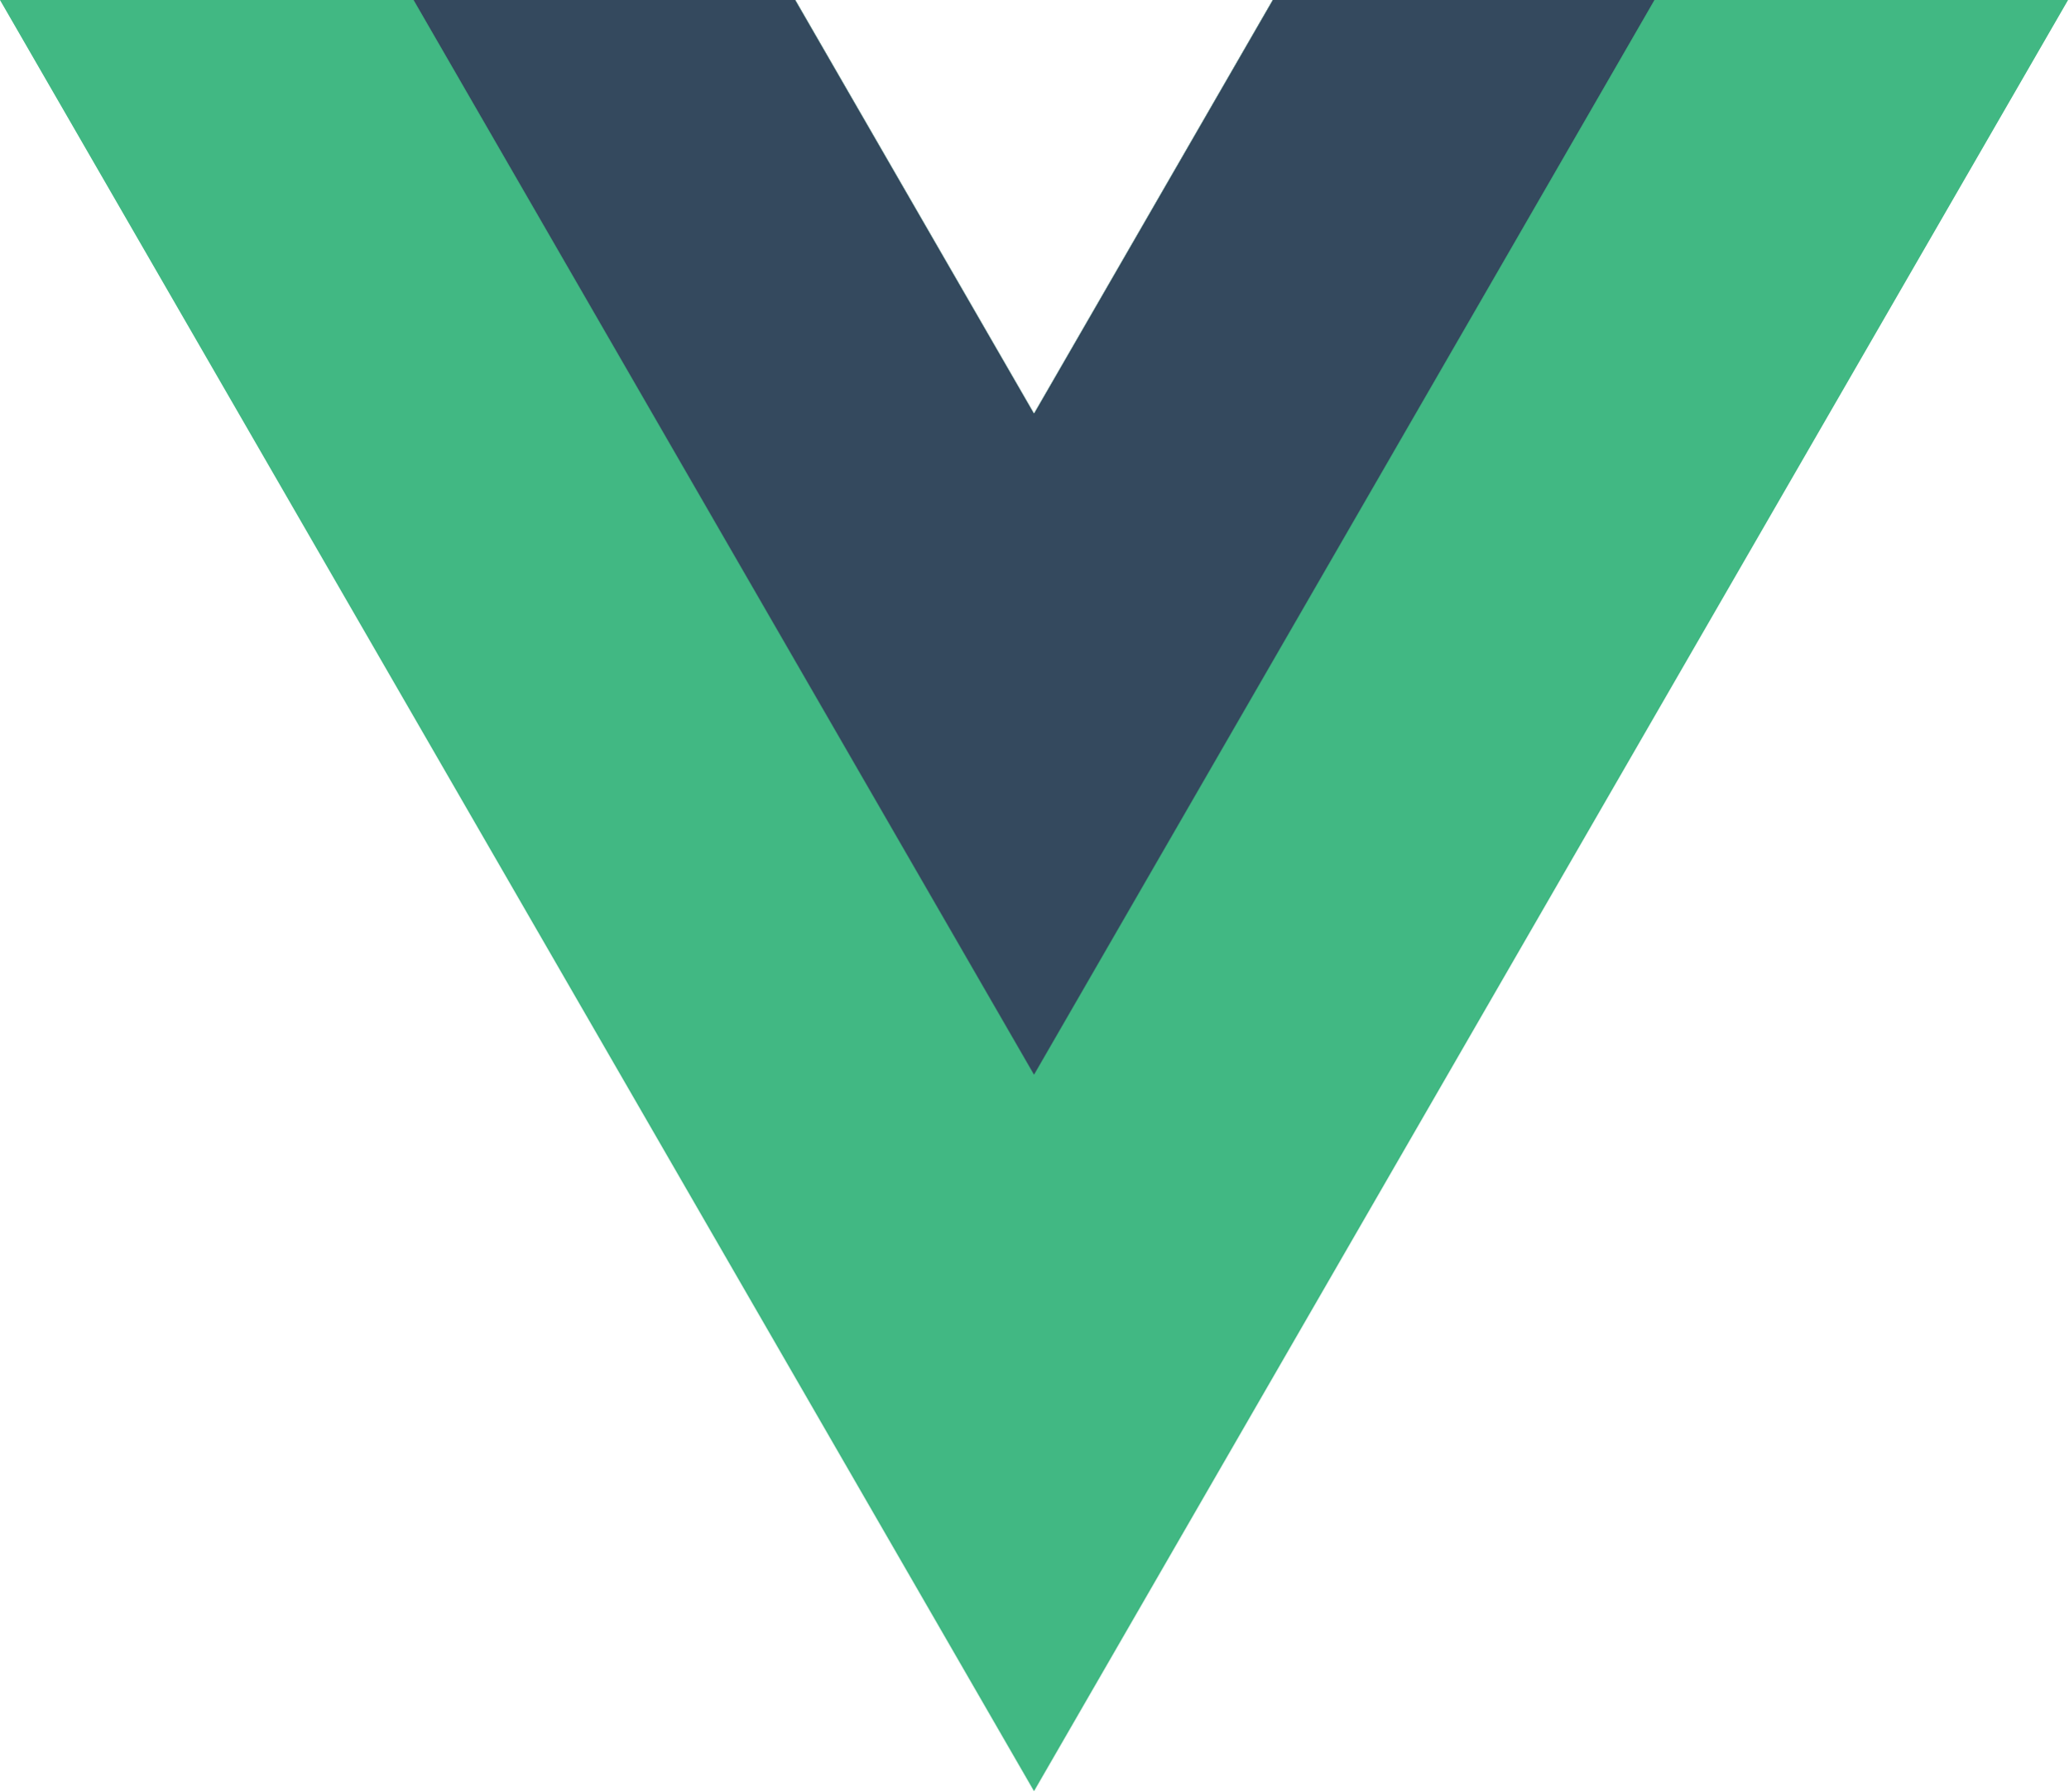
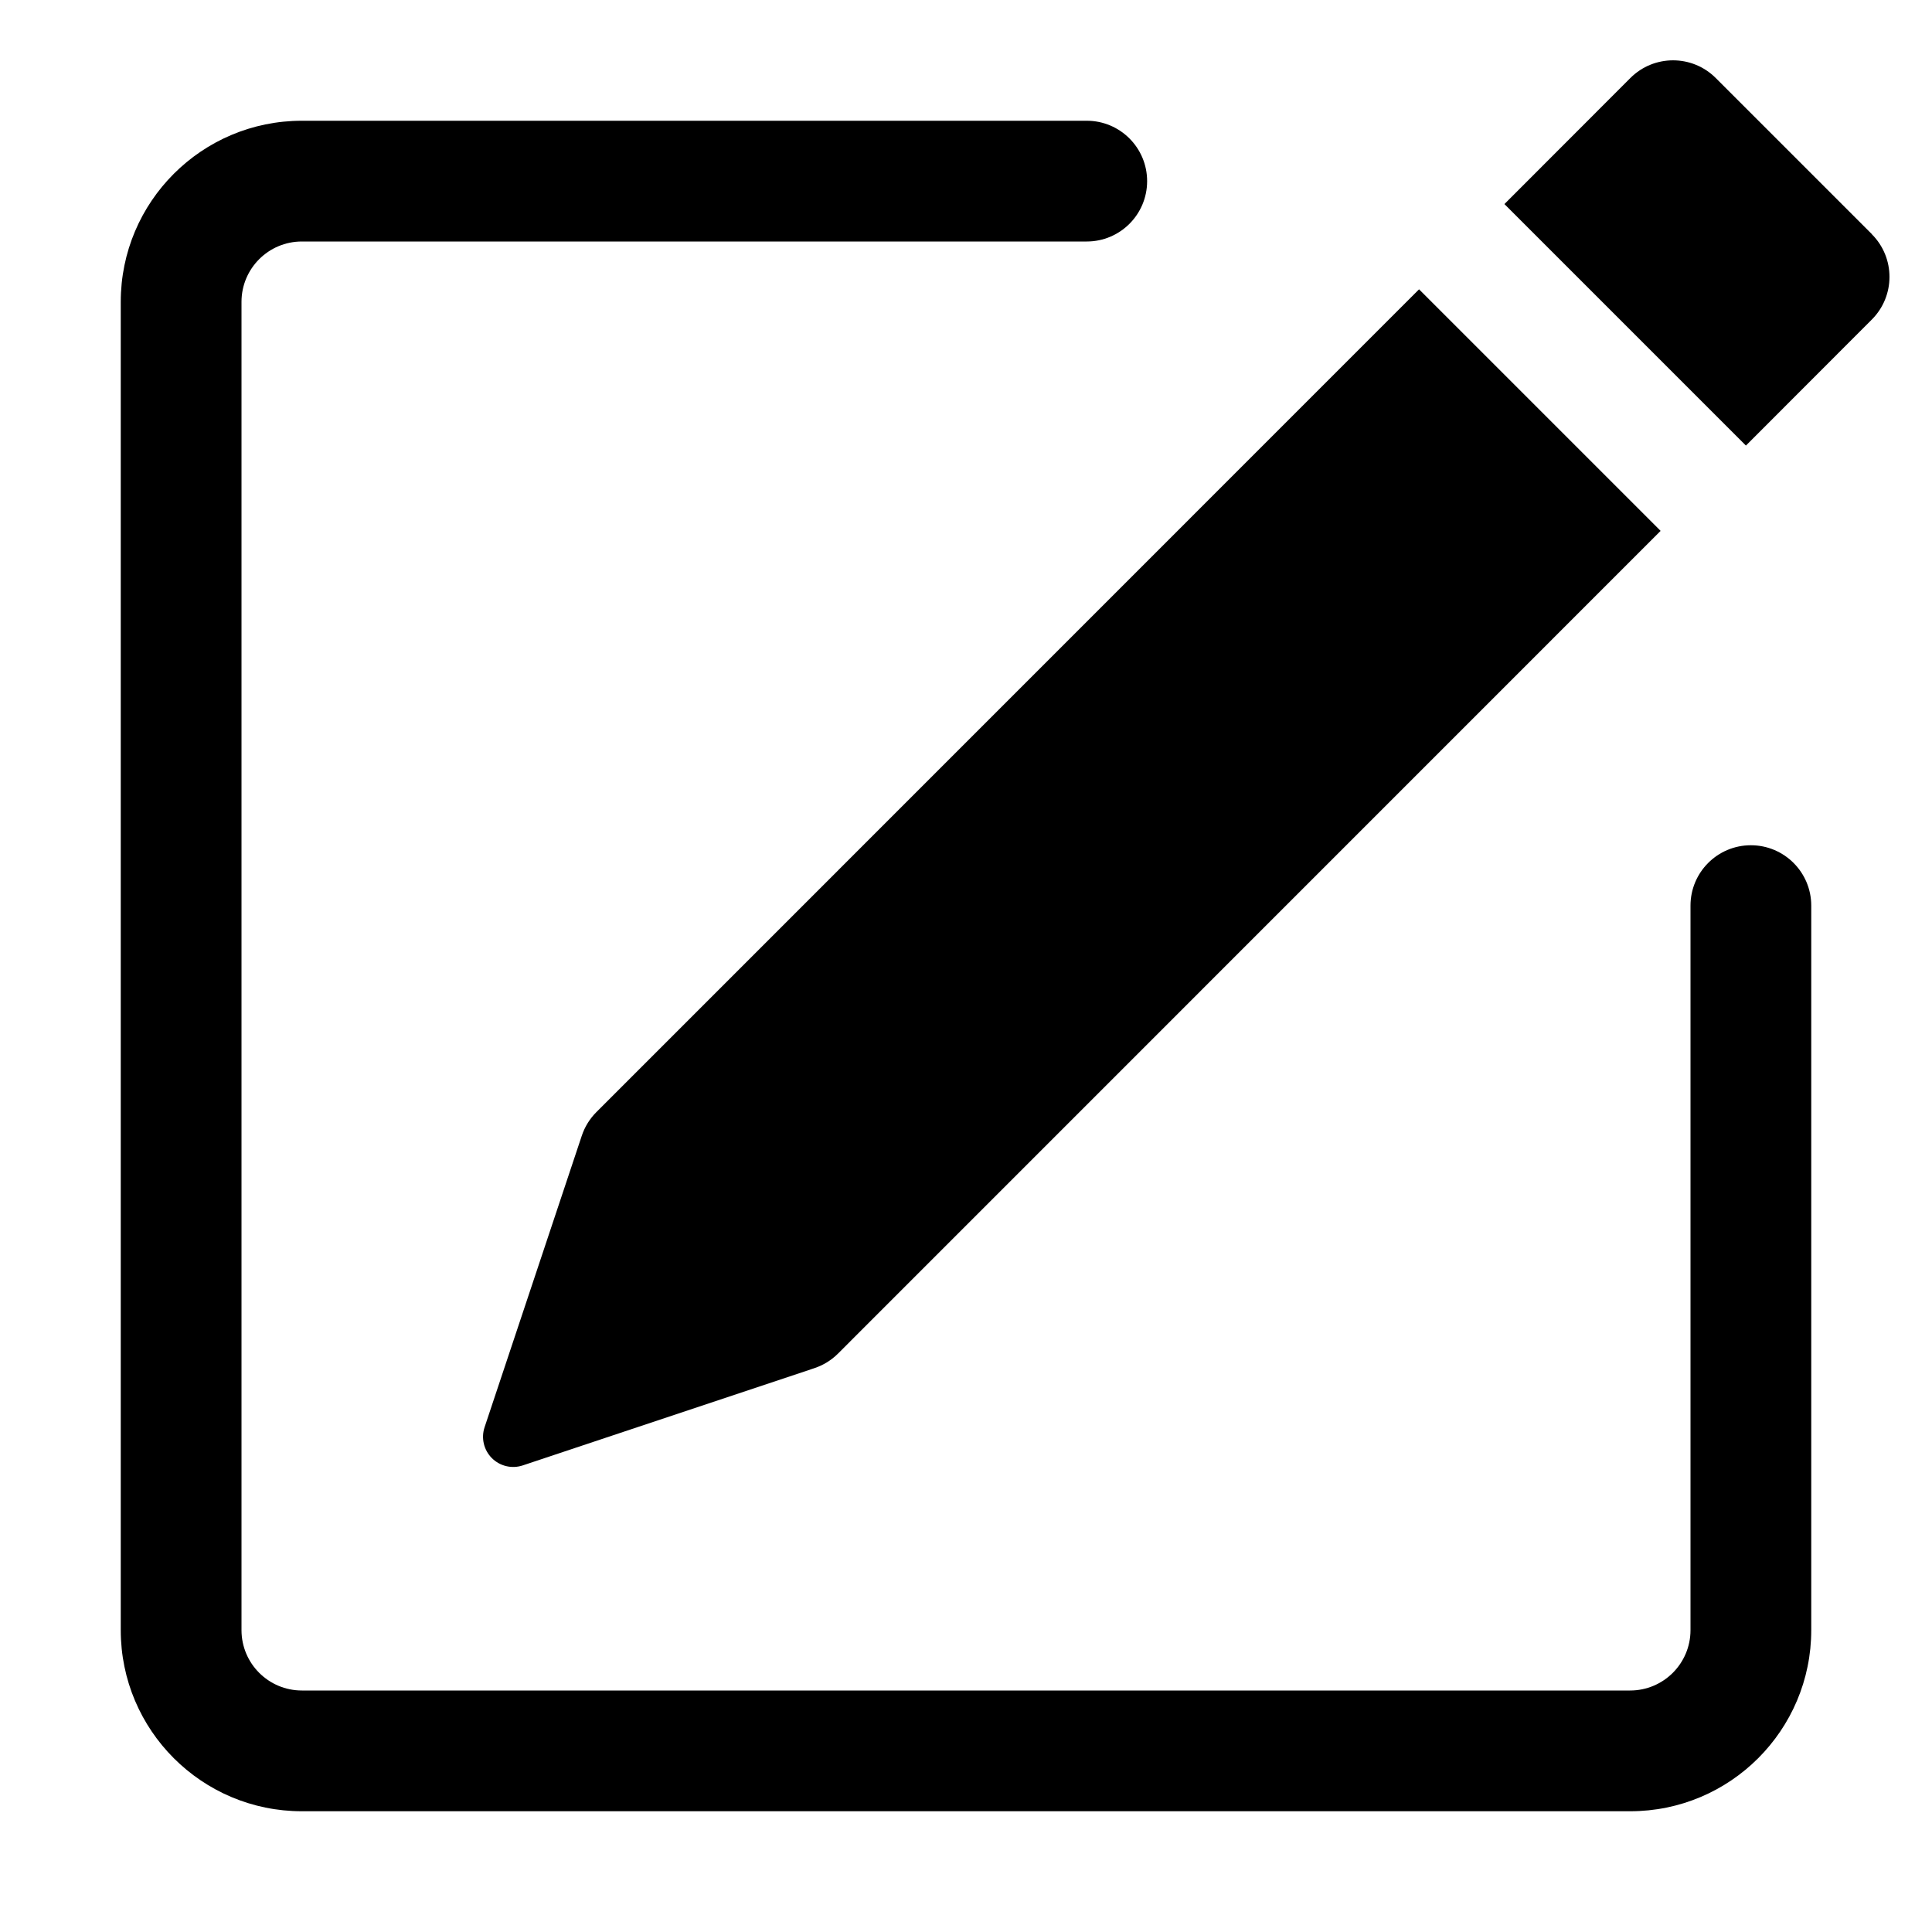
- <svg xmlns="http://www.w3.org/2000/svg" viewBox="0 0 261.76 226.69">
-   <path d="M161.096.001l-30.225 52.351L100.647.001H-.005l130.877 226.688L261.749.001z" fill="#41b883" />
-   <path d="M161.096.001l-30.225 52.351L100.647.001H52.346l78.526 136.01L209.398.001z" fill="#34495e" />
+ <svg xmlns="http://www.w3.org/2000/svg" width="16" height="16" fill="currentColor" class="bi bi-pencil-square" viewBox="0 0 16 16">
+   <path d="M15.502 1.94a.5.5 0 0 1 0 .706L14.459 3.69l-2-2L13.502.646a.5.5 0 0 1 .707 0l1.293 1.293zm-1.75 2.456-2-2L4.939 9.21a.5.5 0 0 0-.121.196l-.805 2.414a.25.25 0 0 0 .316.316l2.414-.805a.5.5 0 0 0 .196-.12l6.813-6.814z" />
+   <path fill-rule="evenodd" d="M1 13.5A1.5 1.5 0 0 0 2.5 15h11a1.5 1.5 0 0 0 1.5-1.5v-6a.5.5 0 0 0-1 0v6a.5.5 0 0 1-.5.5h-11a.5.5 0 0 1-.5-.5v-11a.5.5 0 0 1 .5-.5H9a.5.5 0 0 0 0-1H2.5A1.5 1.5 0 0 0 1 2.5v11z" />
</svg>
